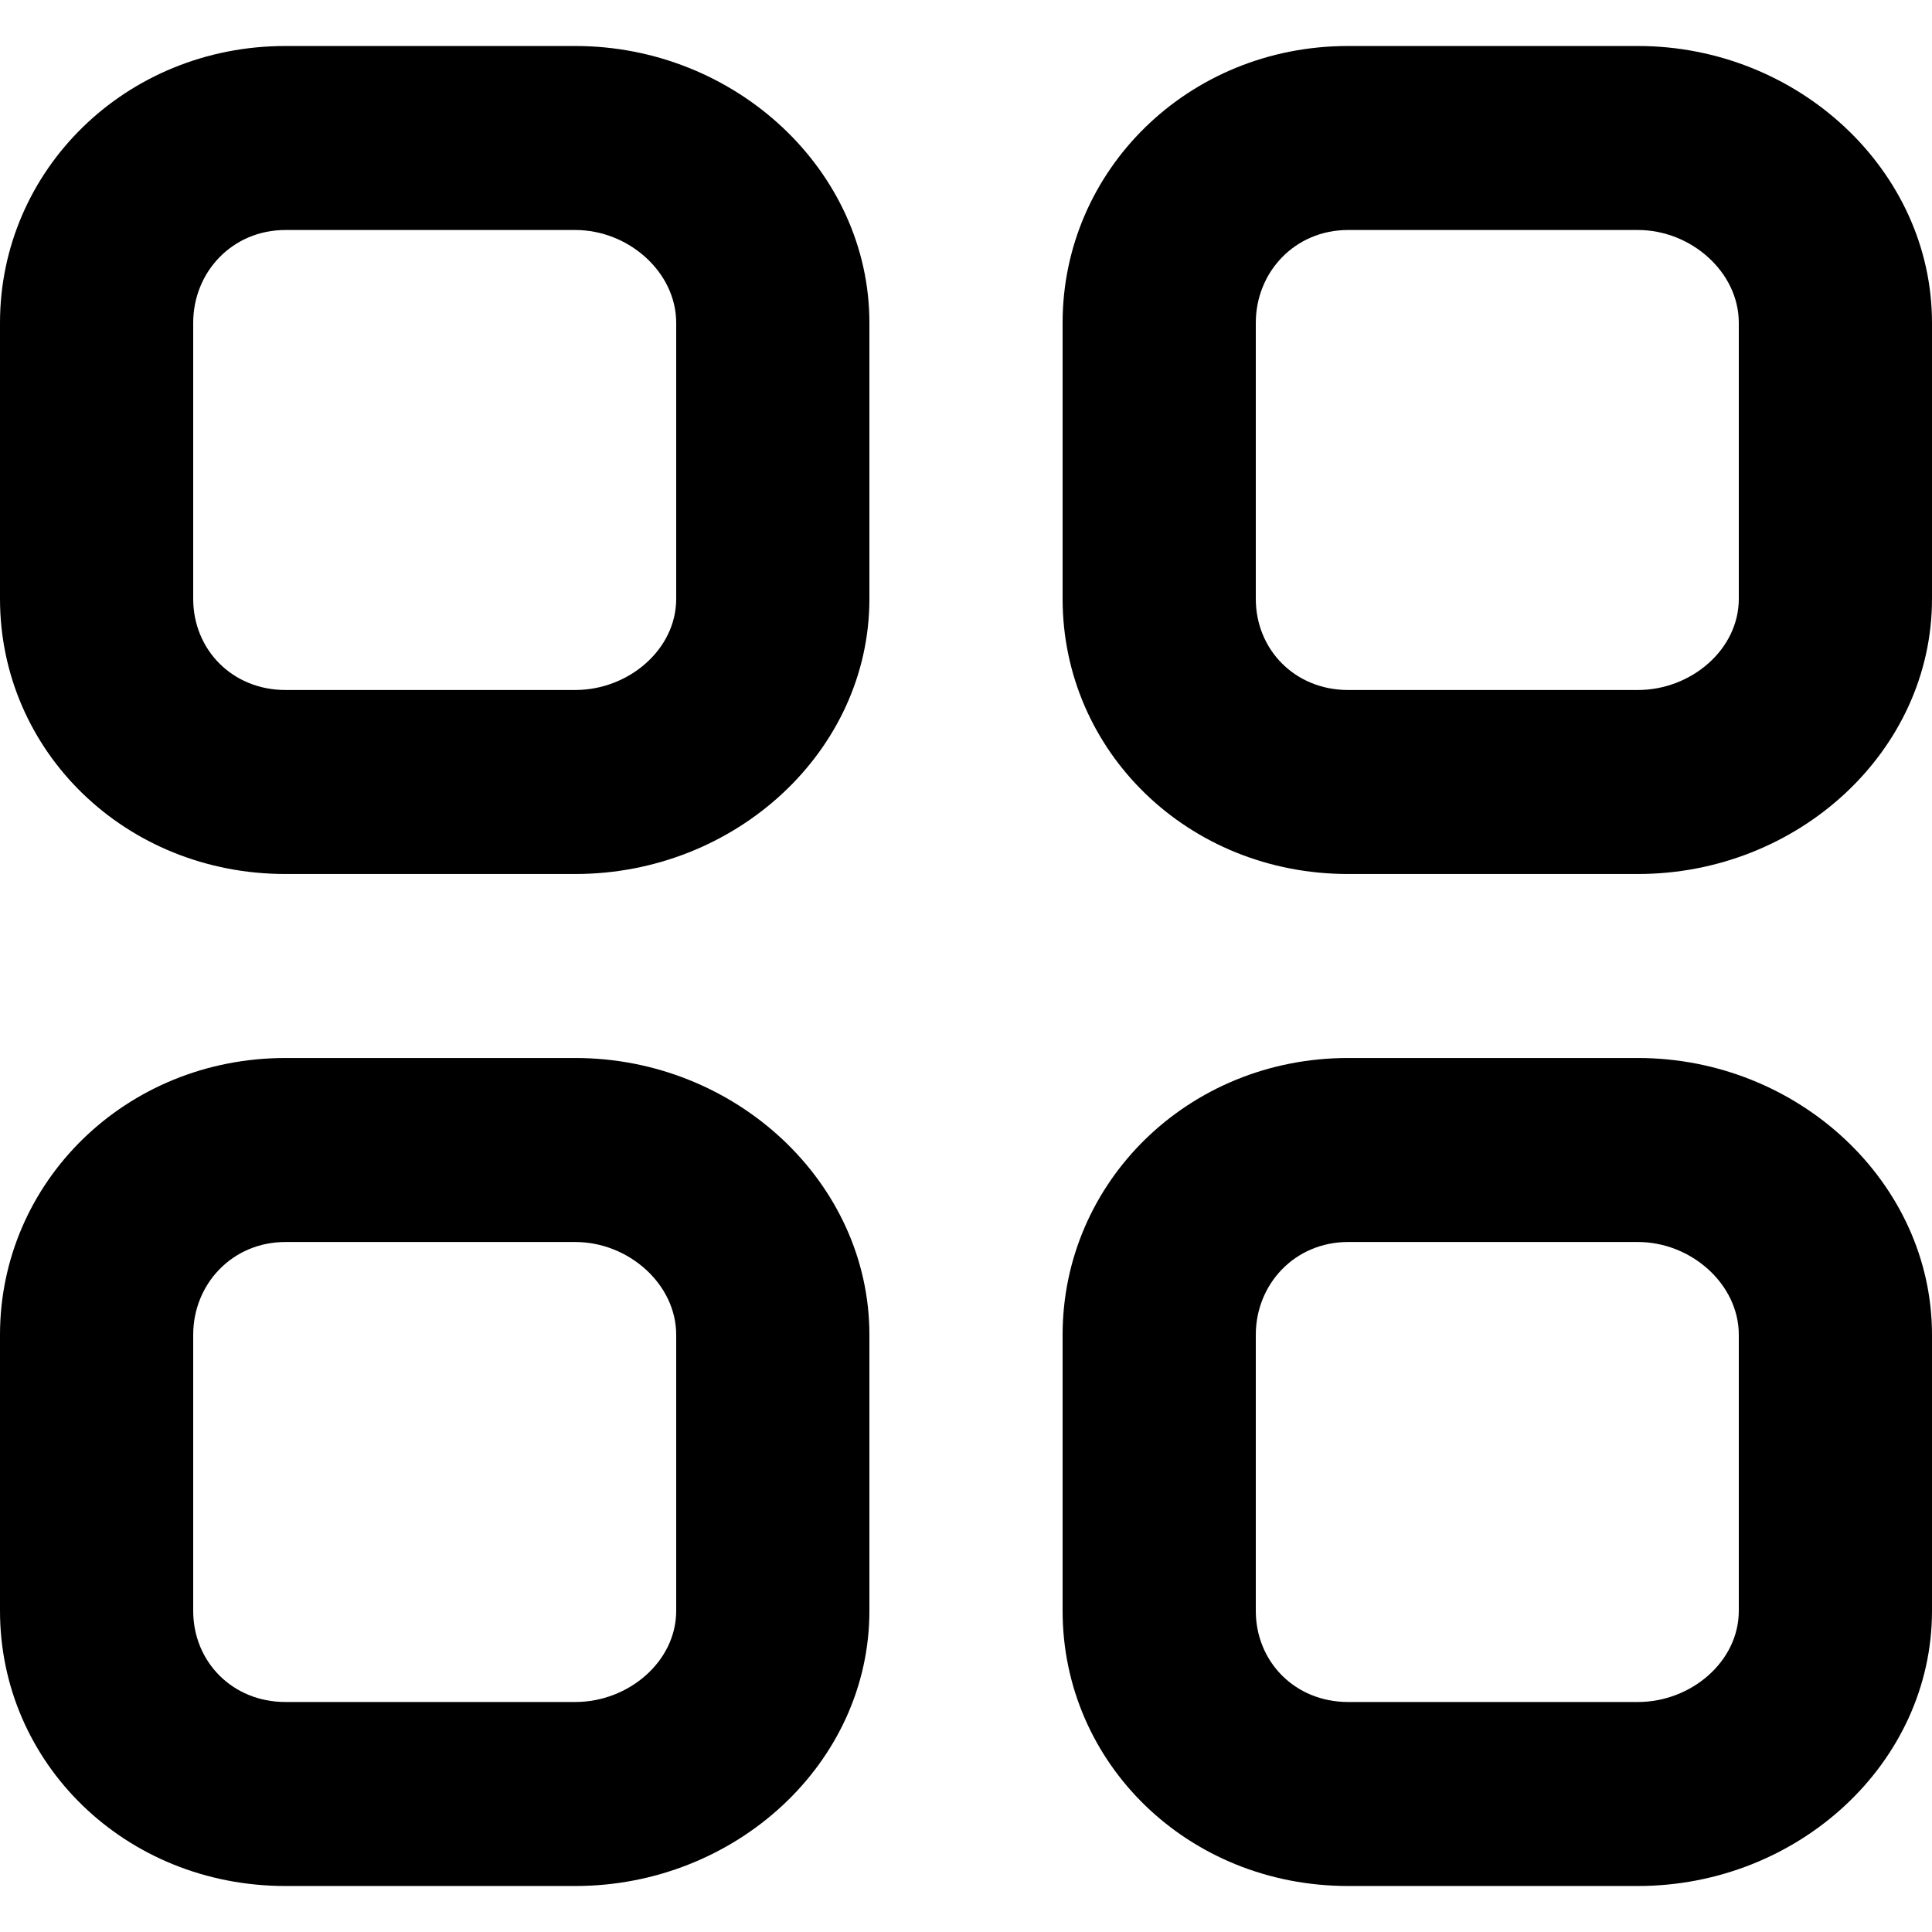
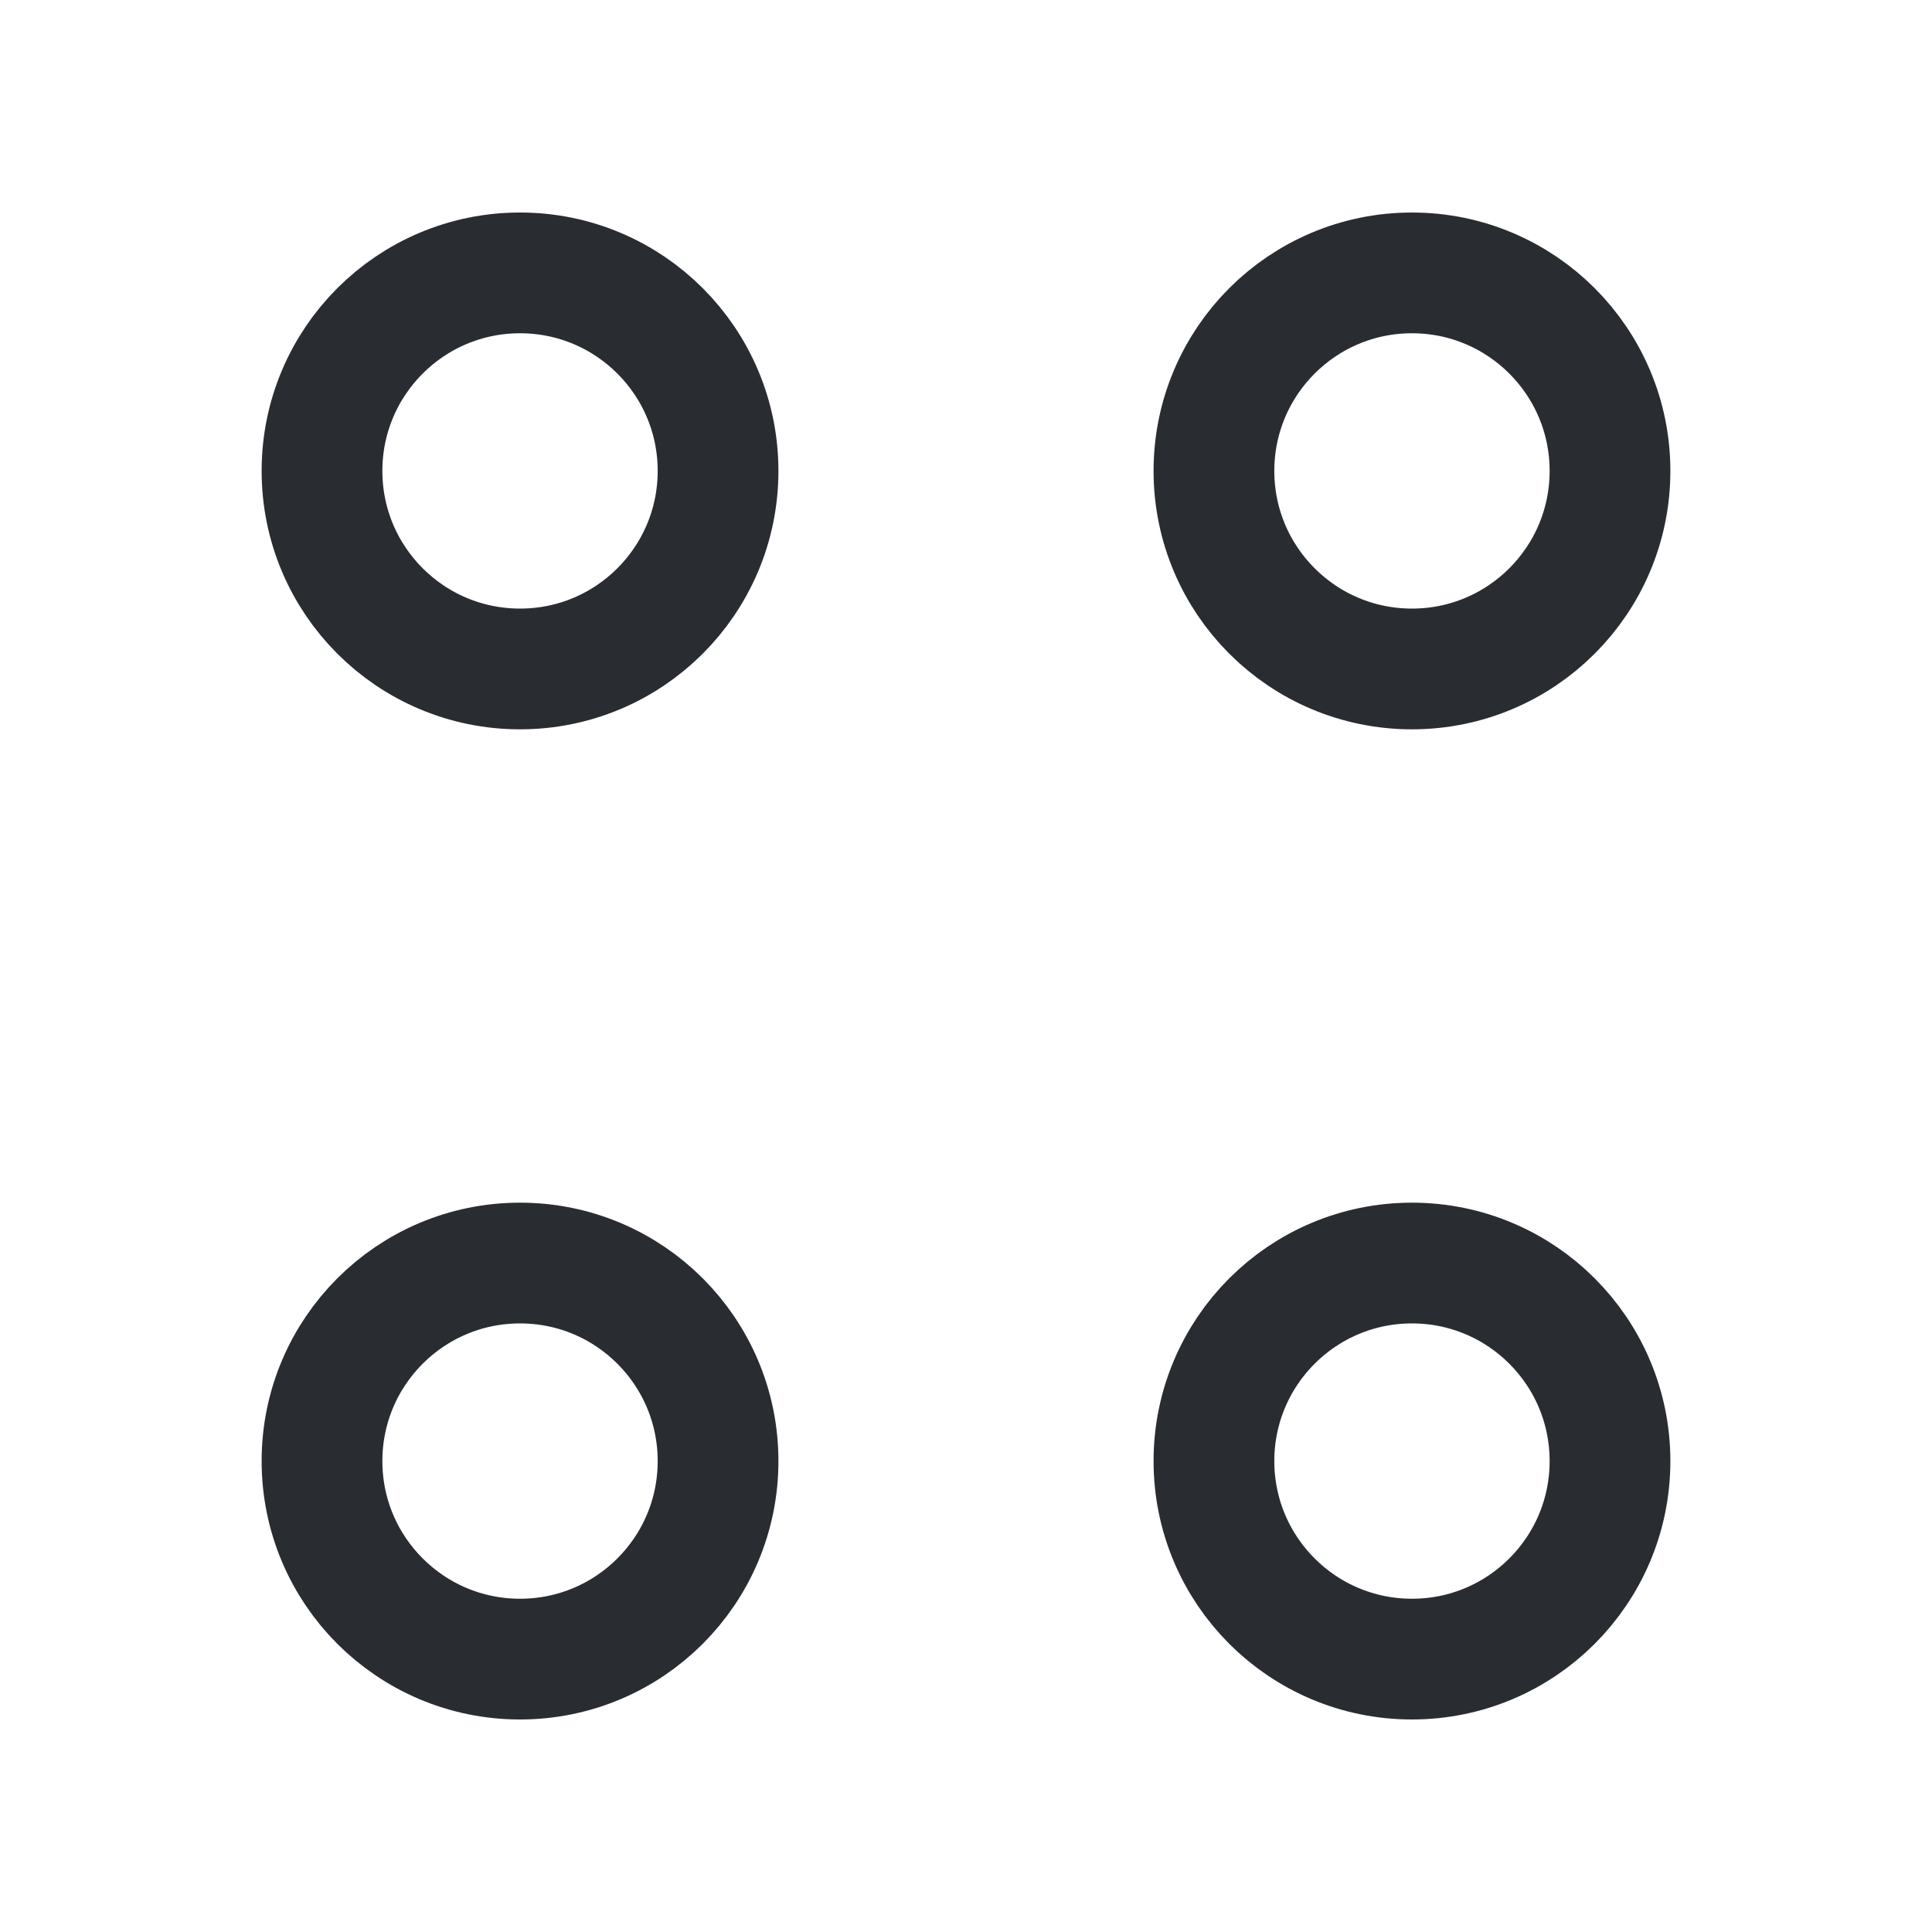
- <svg xmlns="http://www.w3.org/2000/svg" width="800px" height="800px" viewBox="0 -0.5 21 21" version="1.1">
-   <defs>
- 
- </defs>
-   <g id="Page-1" stroke="none" stroke-width="1" fill="none" fill-rule="evenodd">
-     <g id="Dribbble-Light-Preview" transform="translate(-139, -200)" fill="#000000">
-       <g id="icons" transform="translate(56, 160)">
-         <path d="M101.9,57.009 C101.9,57.56 101.382,58 100.803,58 L97.653,58 C97.074,58 96.65,57.56 96.65,57.009 L96.65,54.009 C96.65,53.458 97.074,53 97.653,53 L100.803,53 C101.382,53 101.9,53.458 101.9,54.009 L101.9,57.009 Z M100.803,51 L97.653,51 C95.913,51 94.55,52.352 94.55,54.009 L94.55,57.009 C94.55,58.666 95.913,60 97.653,60 L100.803,60 C102.543,60 104,58.666 104,57.009 L104,54.009 C104,52.352 102.543,51 100.803,51 L100.803,51 Z M90.35,57.009 C90.35,57.56 89.832,58 89.253,58 L86.103,58 C85.524,58 85.1,57.56 85.1,57.009 L85.1,54.009 C85.1,53.458 85.524,53 86.103,53 L89.253,53 C89.832,53 90.35,53.458 90.35,54.009 L90.35,57.009 Z M89.253,51 L86.103,51 C84.363,51 83,52.352 83,54.009 L83,57.009 C83,58.666 84.363,60 86.103,60 L89.253,60 C90.993,60 92.45,58.666 92.45,57.009 L92.45,54.009 C92.45,52.352 90.993,51 89.253,51 L89.253,51 Z M101.9,46.009 C101.9,46.56 101.382,47 100.803,47 L97.653,47 C97.074,47 96.65,46.56 96.65,46.009 L96.65,43.009 C96.65,42.458 97.074,42 97.653,42 L100.803,42 C101.382,42 101.9,42.458 101.9,43.009 L101.9,46.009 Z M100.803,40 L97.653,40 C95.913,40 94.55,41.352 94.55,43.009 L94.55,46.009 C94.55,47.666 95.913,49 97.653,49 L100.803,49 C102.543,49 104,47.666 104,46.009 L104,43.009 C104,41.352 102.543,40 100.803,40 L100.803,40 Z M90.35,46.009 C90.35,46.56 89.832,47 89.253,47 L86.103,47 C85.524,47 85.1,46.56 85.1,46.009 L85.1,43.009 C85.1,42.458 85.524,42 86.103,42 L89.253,42 C89.832,42 90.35,42.458 90.35,43.009 L90.35,46.009 Z M89.253,40 L86.103,40 C84.363,40 83,41.352 83,43.009 L83,46.009 C83,47.666 84.363,49 86.103,49 L89.253,49 C90.993,49 92.45,47.666 92.45,46.009 L92.45,43.009 C92.45,41.352 90.993,40 89.253,40 L89.253,40 Z" id="menu_navigation_grid-[#1528]">
- 
- </path>
-       </g>
-     </g>
-   </g>
+ <svg xmlns="http://www.w3.org/2000/svg" width="800px" height="800px" viewBox="0 0 24 24" fill="none">
+   <path d="M17.54 8.31C18.899 8.31 20 7.209 20 5.85C20 4.491 18.899 3.39 17.54 3.39C16.181 3.39 15.08 4.491 15.08 5.85C15.08 7.209 16.181 8.31 17.54 8.31Z" stroke="#292D32" stroke-width="1.5" stroke-miterlimit="10" stroke-linecap="round" stroke-linejoin="round" />
+   <path d="M6.46 8.31C7.819 8.31 8.92 7.209 8.92 5.85C8.92 4.491 7.819 3.39 6.46 3.39C5.101 3.39 4 4.491 4 5.85C4 7.209 5.101 8.31 6.46 8.31Z" stroke="#292D32" stroke-width="1.5" stroke-miterlimit="10" stroke-linecap="round" stroke-linejoin="round" />
+   <path d="M17.54 20.61C18.899 20.61 20 19.509 20 18.15C20 16.791 18.899 15.69 17.54 15.69C16.181 15.69 15.08 16.791 15.08 18.15C15.08 19.509 16.181 20.61 17.54 20.61Z" stroke="#292D32" stroke-width="1.5" stroke-miterlimit="10" stroke-linecap="round" stroke-linejoin="round" />
+   <path d="M6.46 20.61C7.819 20.61 8.92 19.509 8.92 18.15C8.92 16.791 7.819 15.69 6.46 15.69C5.101 15.69 4 16.791 4 18.15C4 19.509 5.101 20.61 6.46 20.61Z" stroke="#292D32" stroke-width="1.5" stroke-miterlimit="10" stroke-linecap="round" stroke-linejoin="round" />
</svg>
